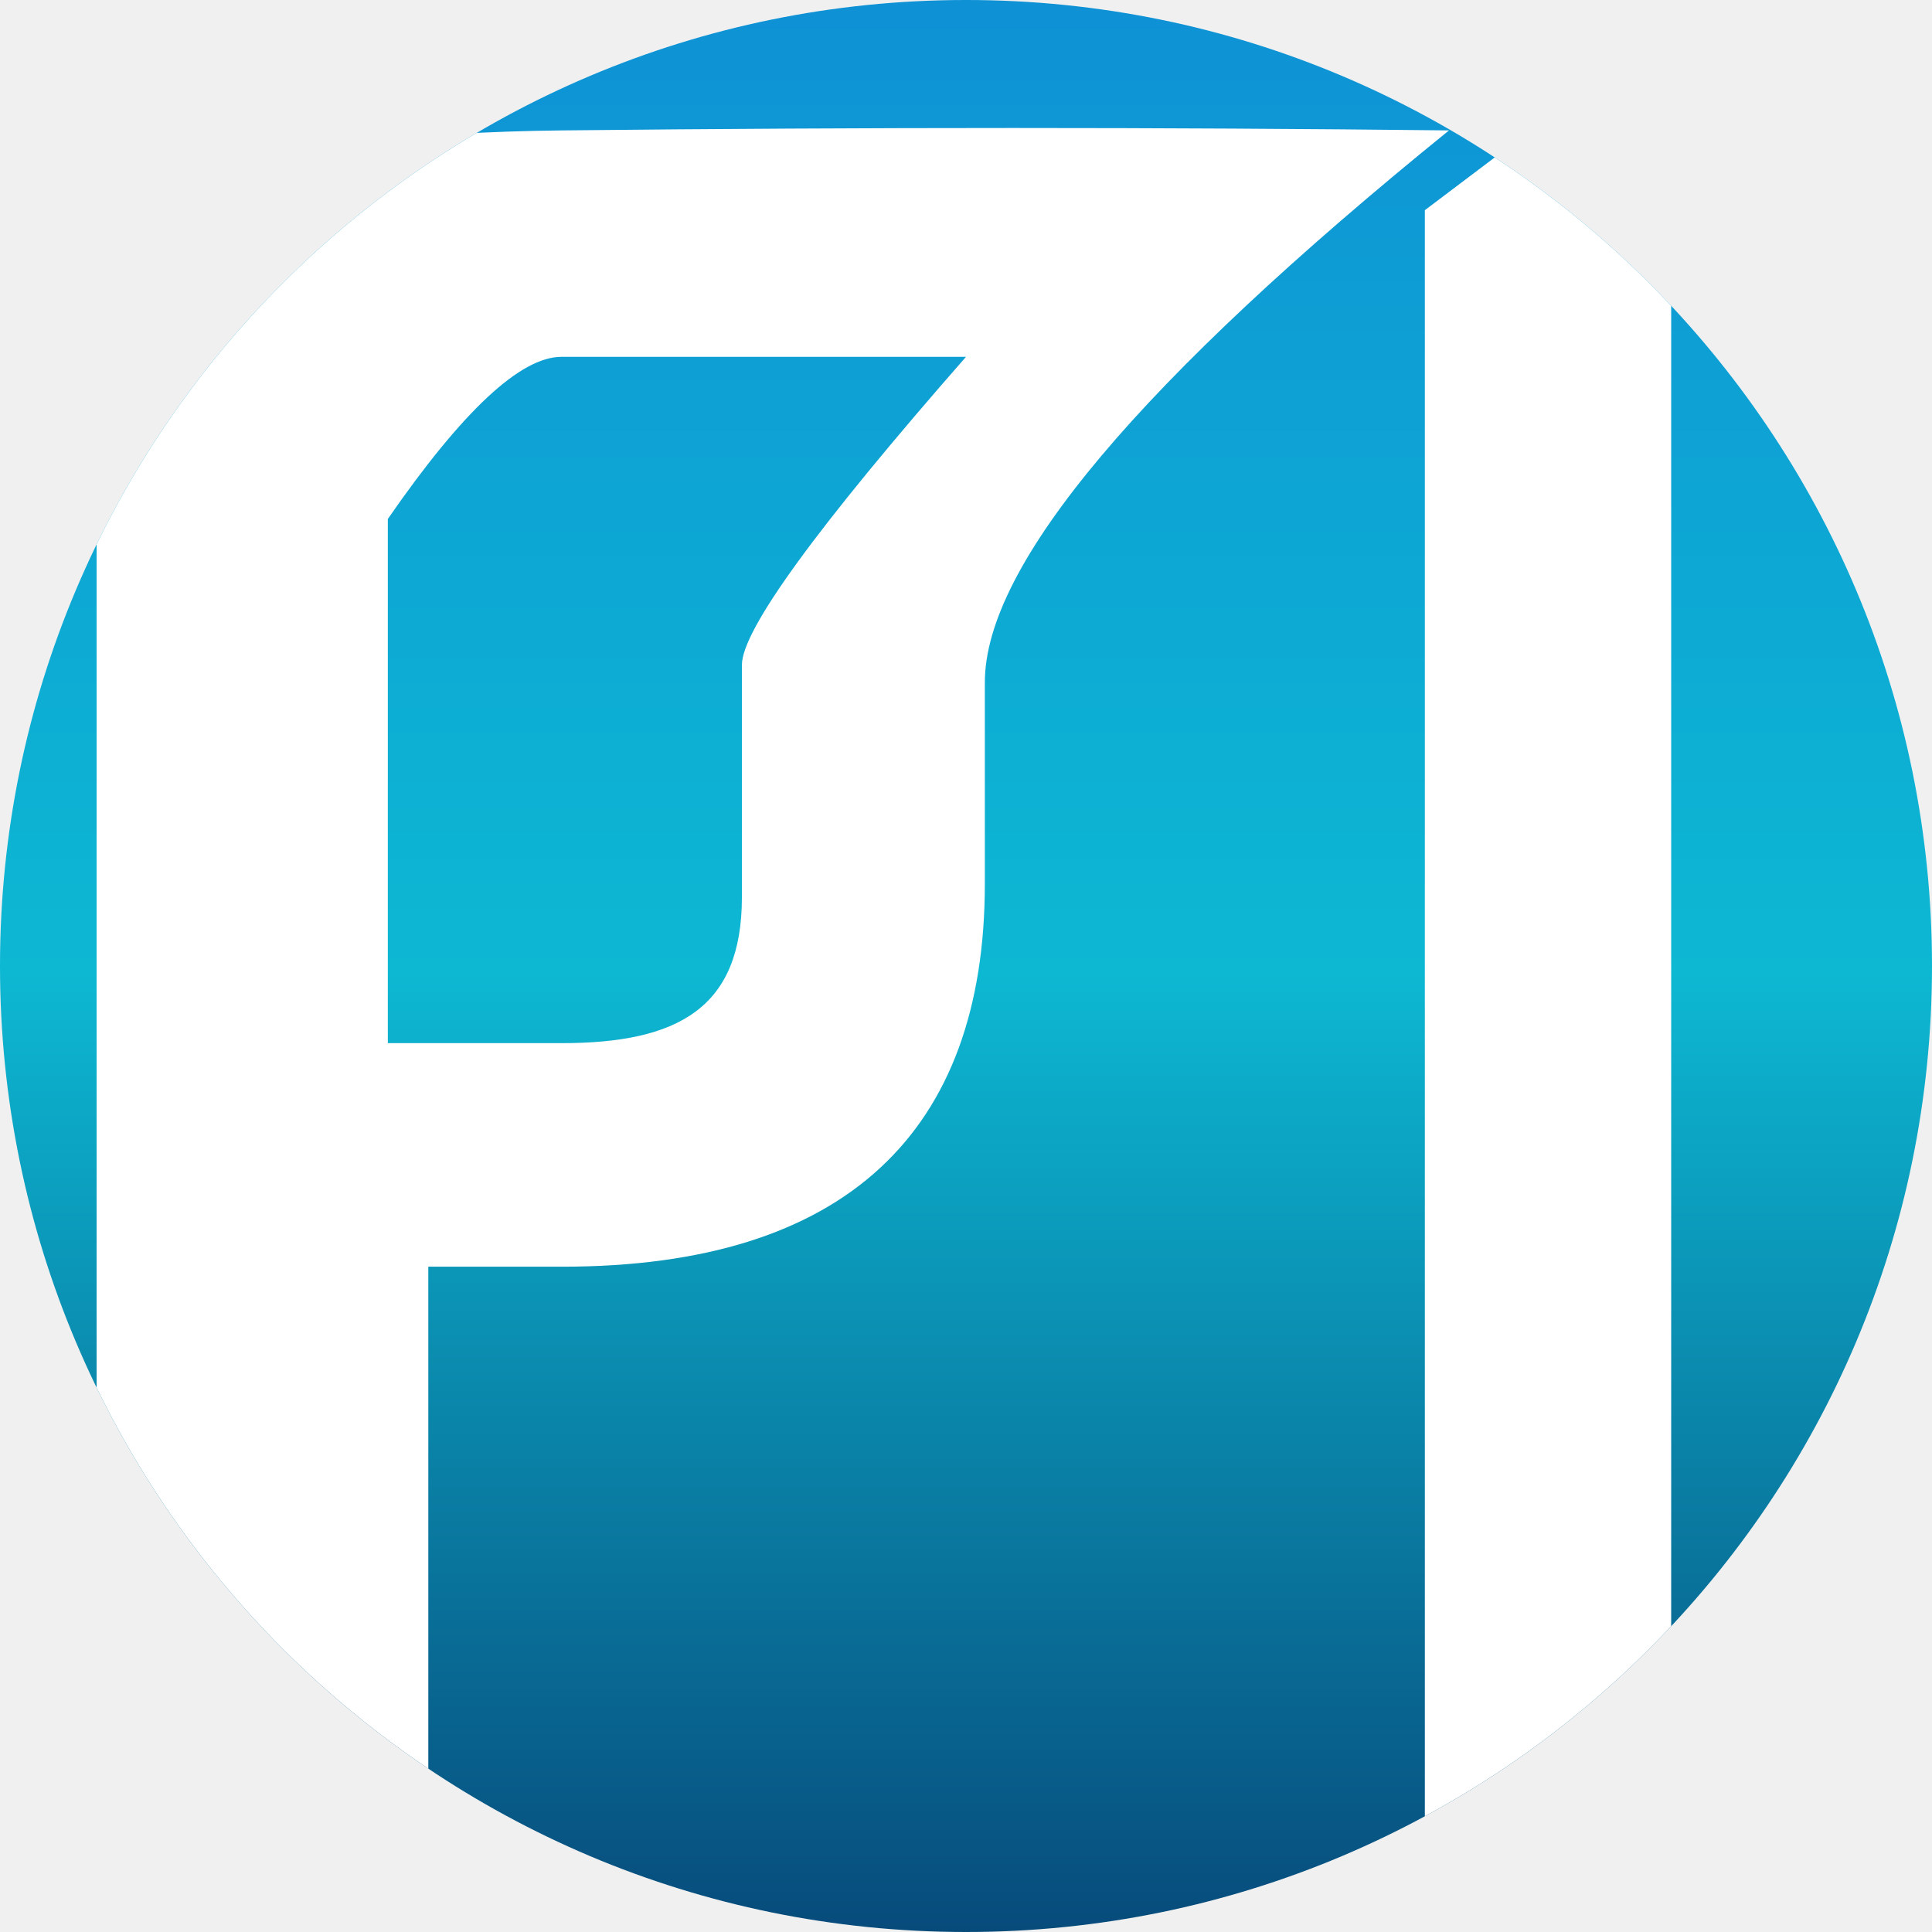
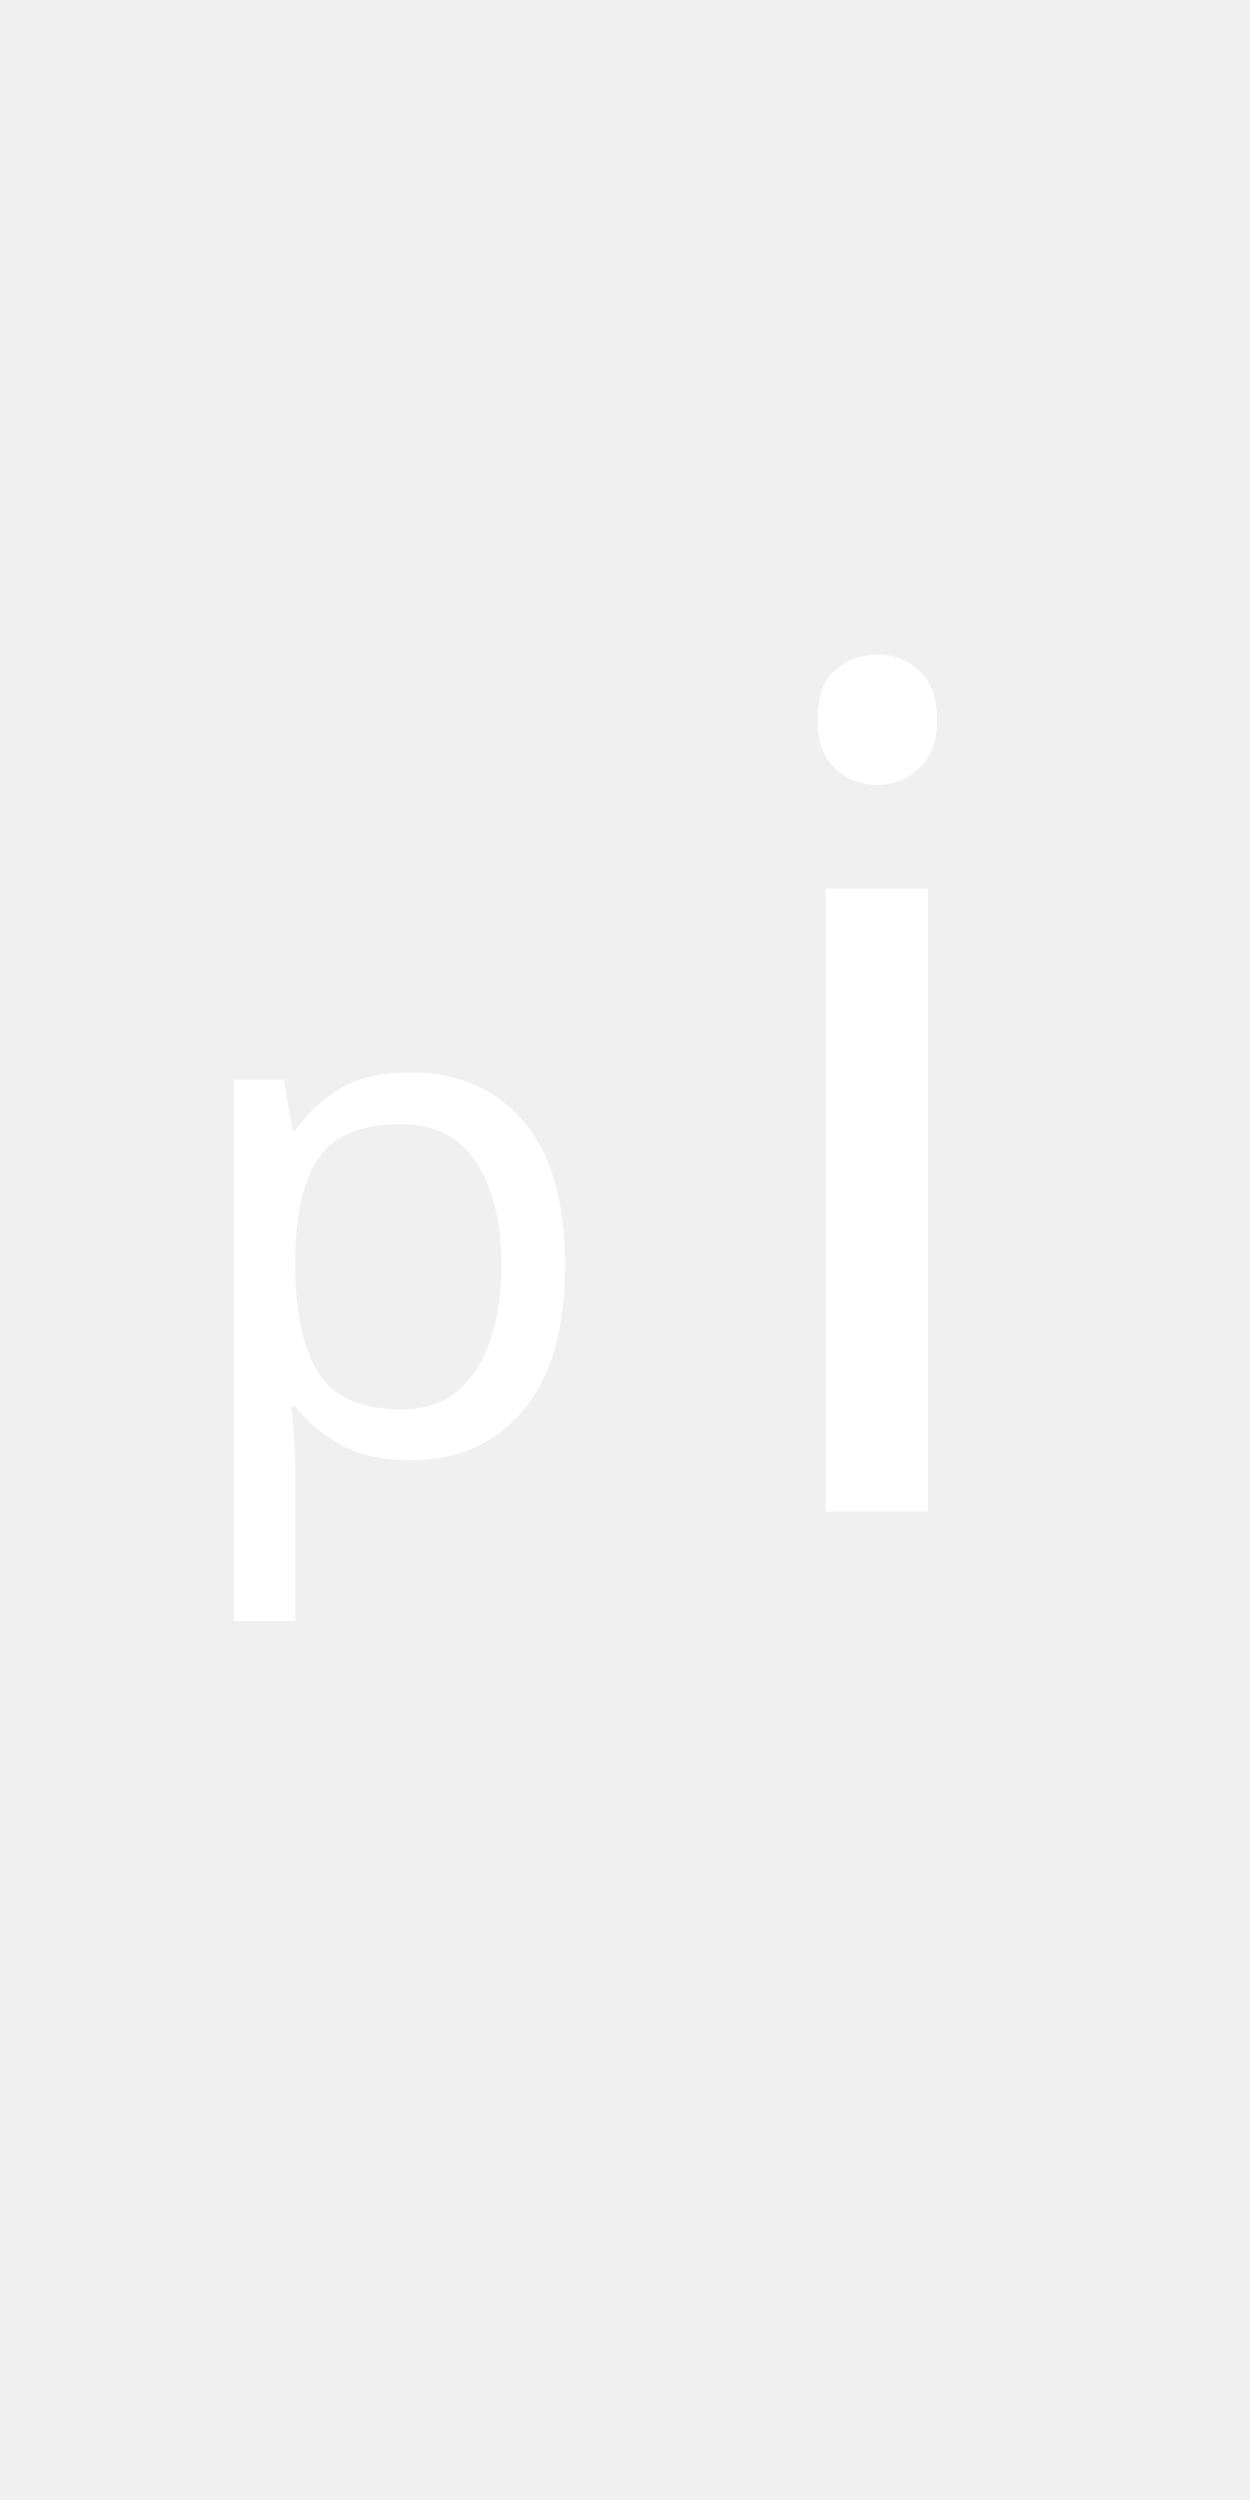
- <svg xmlns="http://www.w3.org/2000/svg" xmlns:xlink="http://www.w3.org/1999/xlink" width="400px" height="400px" viewBox="0 0 400 400" version="1.1">
-   <defs>
-     <linearGradient x1="50%" y1="0%" x2="50%" y2="100%" id="linearGradient-313">
-       <stop stop-color="#0E91D5" offset="0%" />
-       <stop stop-color="#0DB8D3" offset="50.276%" />
-       <stop stop-color="#074A7A" offset="100%" />
-     </linearGradient>
-     <circle id="path-2mm" cx="200" cy="200" r="200" />
-     <path d="M68.678,377.775 L68.678,257.255 L96.417,257.255 C155.095,257.255 183.901,229.302 183.901,177.978 L183.901,136.277 C183.901,111.999 215.934,73.907 280,22 C220.667,21.333 159.472,21.333 96.417,22 C33.362,22.667 1.223,34.333 2.04636308e-12,57 L2.04636308e-12,377.775 L68.678,377.775 Z M96.259,210.972 L60.297,210.972 L60.297,102.443 C75.78,80.066 87.767,68.878 96.259,68.878 C104.75,68.878 132.664,68.878 180,68.878 C149.069,104.172 133.603,125.434 133.603,132.666 L133.603,180.749 C133.603,203.645 120.464,210.972 96.259,210.972 Z M326,378 L326,0 L275,38.521 L275,378 L326,378 Z" id="path-4mm" />
-   </defs>
-   <g id="Page-1mm" stroke="none" stroke-width="1" fill="none" fill-rule="evenodd">
-     <g id="Desktop-HD-Copymm" transform="translate(-89, -58)">
-       <g id="Group-2mm" transform="translate(89, 58)">
-         <mask id="mask-3" fill="white">
-           <use xlink:href="#path-2mm" />
-         </mask>
-         <use id="Ovalmm" fill="url(#linearGradient-313)" xlink:href="#path-2mm" />
-         <g id="Groupmm" mask="url(#mask-3)">
-           <g transform="translate(20, 5)">
-             <mask id="mask-5" fill="white">
-               <use xlink:href="#path-4mm" />
-             </mask>
-             <g id="ParvathyIyer" stroke="none" fill="none" fill-rule="nonzero" />
-             <polygon id="Rectangle" stroke="none" fill="#FFFFFF" fill-rule="evenodd" mask="url(#mask-5)" points="-1 19 331 19 331 386 -1 386" />
-           </g>
-         </g>
+ <svg xmlns="http://www.w3.org/2000/svg" width="43px" height="86px" viewBox="0 0 43 86" version="1.1">
+   <g id="Page-1" stroke="none" stroke-width="1" fill="none" fill-rule="evenodd" font-family="HomemadeApple-Regular, Homemade Apple" font-weight="normal">
+     <g id="Desktop-HD-Copy" transform="translate(-15, 16)" fill="#FFFFFF">
+       <g id="Group-2" transform="translate(21, -16)">
+         <text id="p" font-size="24" letter-spacing="0.405">
+           <tspan x="0" y="50">p</tspan>
+         </text>
+         <text id="i" font-size="40" letter-spacing="0.675">
+           <tspan x="19" y="52">i</tspan>
+         </text>
      </g>
    </g>
  </g>
</svg>
